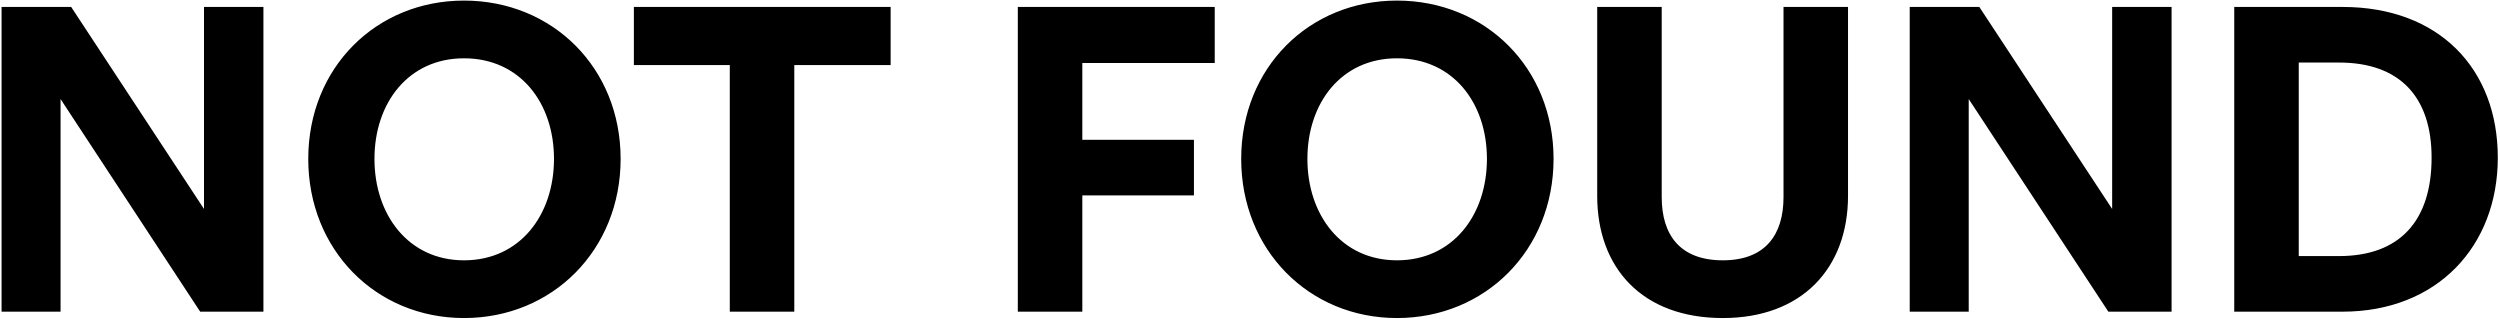
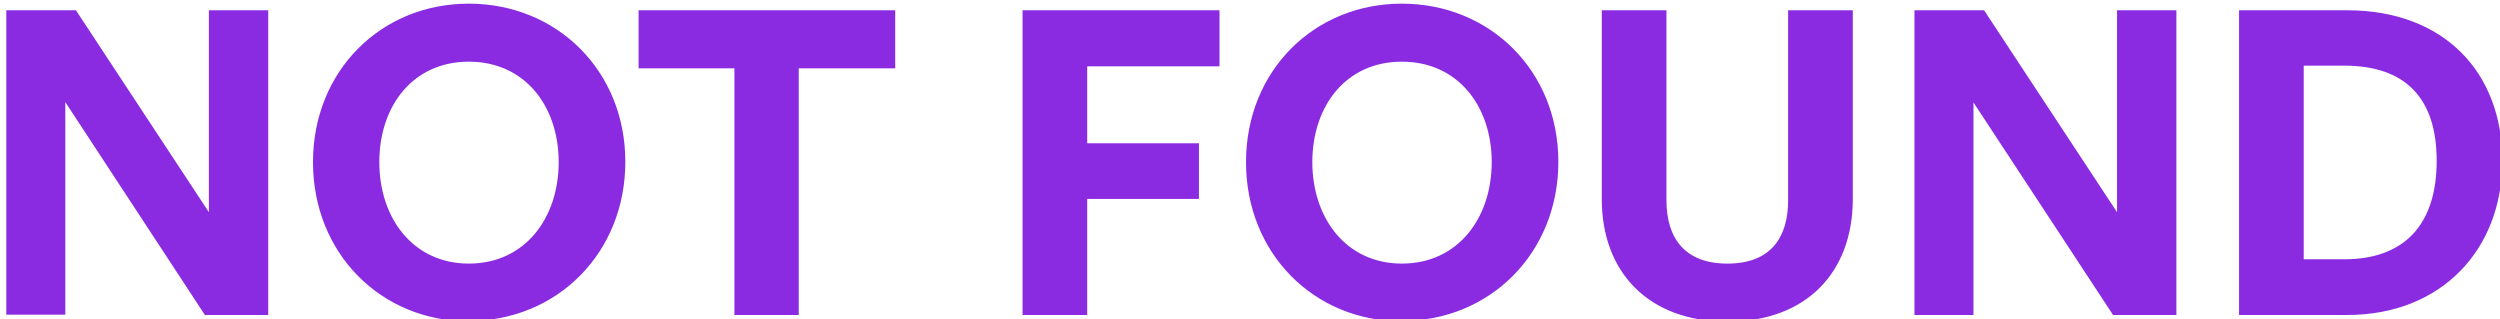
- <svg xmlns="http://www.w3.org/2000/svg" width="754" height="96" viewBox="0 0 754 96" fill="none">
-   <path d="M60.376 94L18.264 29.872V94H0.472V2.096H21.464L61.528 63.024V2.096H79.448V94H60.376ZM139.947 95.92C113.451 95.92 92.971 75.44 92.971 47.92C92.971 20.4 113.451 0.176 139.947 0.176C166.571 0.176 187.179 20.4 187.179 47.92C187.179 75.44 166.571 95.92 139.947 95.92ZM139.947 78.512C156.843 78.512 167.083 64.816 167.083 47.92C167.083 31.024 156.843 17.584 139.947 17.584C123.179 17.584 112.939 31.024 112.939 47.92C112.939 64.816 123.179 78.512 139.947 78.512ZM239.56 94H220.104V19.632H191.176V2.096H268.616V19.632H239.56V94ZM326.428 94H306.972V2.096H366.364V18.992H326.428V42.16H360.092V58.928H326.428V94ZM421.322 95.92C394.826 95.92 374.346 75.44 374.346 47.92C374.346 20.4 394.826 0.176 421.322 0.176C447.946 0.176 468.554 20.4 468.554 47.92C468.554 75.44 447.946 95.92 421.322 95.92ZM421.322 78.512C438.218 78.512 448.458 64.816 448.458 47.92C448.458 31.024 438.218 17.584 421.322 17.584C404.554 17.584 394.314 31.024 394.314 47.92C394.314 64.816 404.554 78.512 421.322 78.512ZM557.364 2.096V59.056C557.364 80.816 543.54 95.92 519.604 95.92C495.284 95.92 481.716 80.816 481.716 59.056V2.096H501.172V59.44C501.172 70.832 506.676 78.512 519.604 78.512C532.404 78.512 537.908 70.832 537.908 59.44V2.096H557.364ZM635.876 94L593.764 29.872V94H575.972V2.096H596.964L637.028 63.024V2.096H654.948V94H635.876ZM706.487 94H673.847V2.096H706.487C735.671 2.096 753.335 20.784 753.335 47.536C753.335 74.288 735.031 94 706.487 94ZM693.303 18.864V77.232H705.463C723.767 77.232 733.367 66.608 733.367 47.536C733.367 29.232 723.767 18.864 705.463 18.864H693.303Z" fill="black" />
+ <svg xmlns="http://www.w3.org/2000/svg" id="Layer_1" version="1.1" viewBox="0 0 754 96">
+   <defs>
+     <style>
+       .st0 {
+         fill: #8a2be2;
+       }
+     </style>
+   </defs>
+   <path class="st0" d="M61.8,95L19.7,30.8v64.1H1.9V3.1h21l40.1,60.9V3.1h17.9v91.9h-19.1ZM141.4,96.9c-26.5,0-47-20.5-47-48S114.9,1.1,141.4,1.1s47.2,20.2,47.2,47.7-20.6,48-47.2,48ZM141.4,79.5c16.9,0,27.1-13.7,27.1-30.6s-10.2-30.3-27.1-30.3-27,13.4-27,30.3,10.2,30.6,27,30.6ZM241,95h-19.5V20.6h-28.9V3.1h77.4v17.5h-29.1v74.4ZM327.9,95h-19.5V3.1h59.4v16.9h-39.9v23.2h33.7v16.8h-33.7v35.1ZM422.8,96.9c-26.5,0-47-20.5-47-48S396.3,1.1,422.8,1.1s47.2,20.2,47.2,47.7-20.6,48-47.2,48ZM422.8,79.5c16.9,0,27.1-13.7,27.1-30.6s-10.2-30.3-27.1-30.3-27,13.4-27,30.3,10.2,30.6,27,30.6ZM558.8,3.1v57c0,21.8-13.8,36.9-37.8,36.9s-37.9-15.1-37.9-36.9V3.1h19.5v57.3c0,11.4,5.5,19.1,18.4,19.1s18.3-7.7,18.3-19.1V3.1h19.5ZM637.3,95l-42.1-64.1v64.1h-17.8V3.1h21l40.1,60.9V3.1h17.9v91.9h-19.1ZM707.9,95h-32.6V3.1h32.6c29.2,0,46.8,18.7,46.8,45.4s-18.3,46.5-46.8,46.5ZM694.8,19.8v58.4h12.2c18.3,0,27.9-10.6,27.9-29.7s-9.6-28.7-27.9-28.7h-12.2Z" />
</svg>
